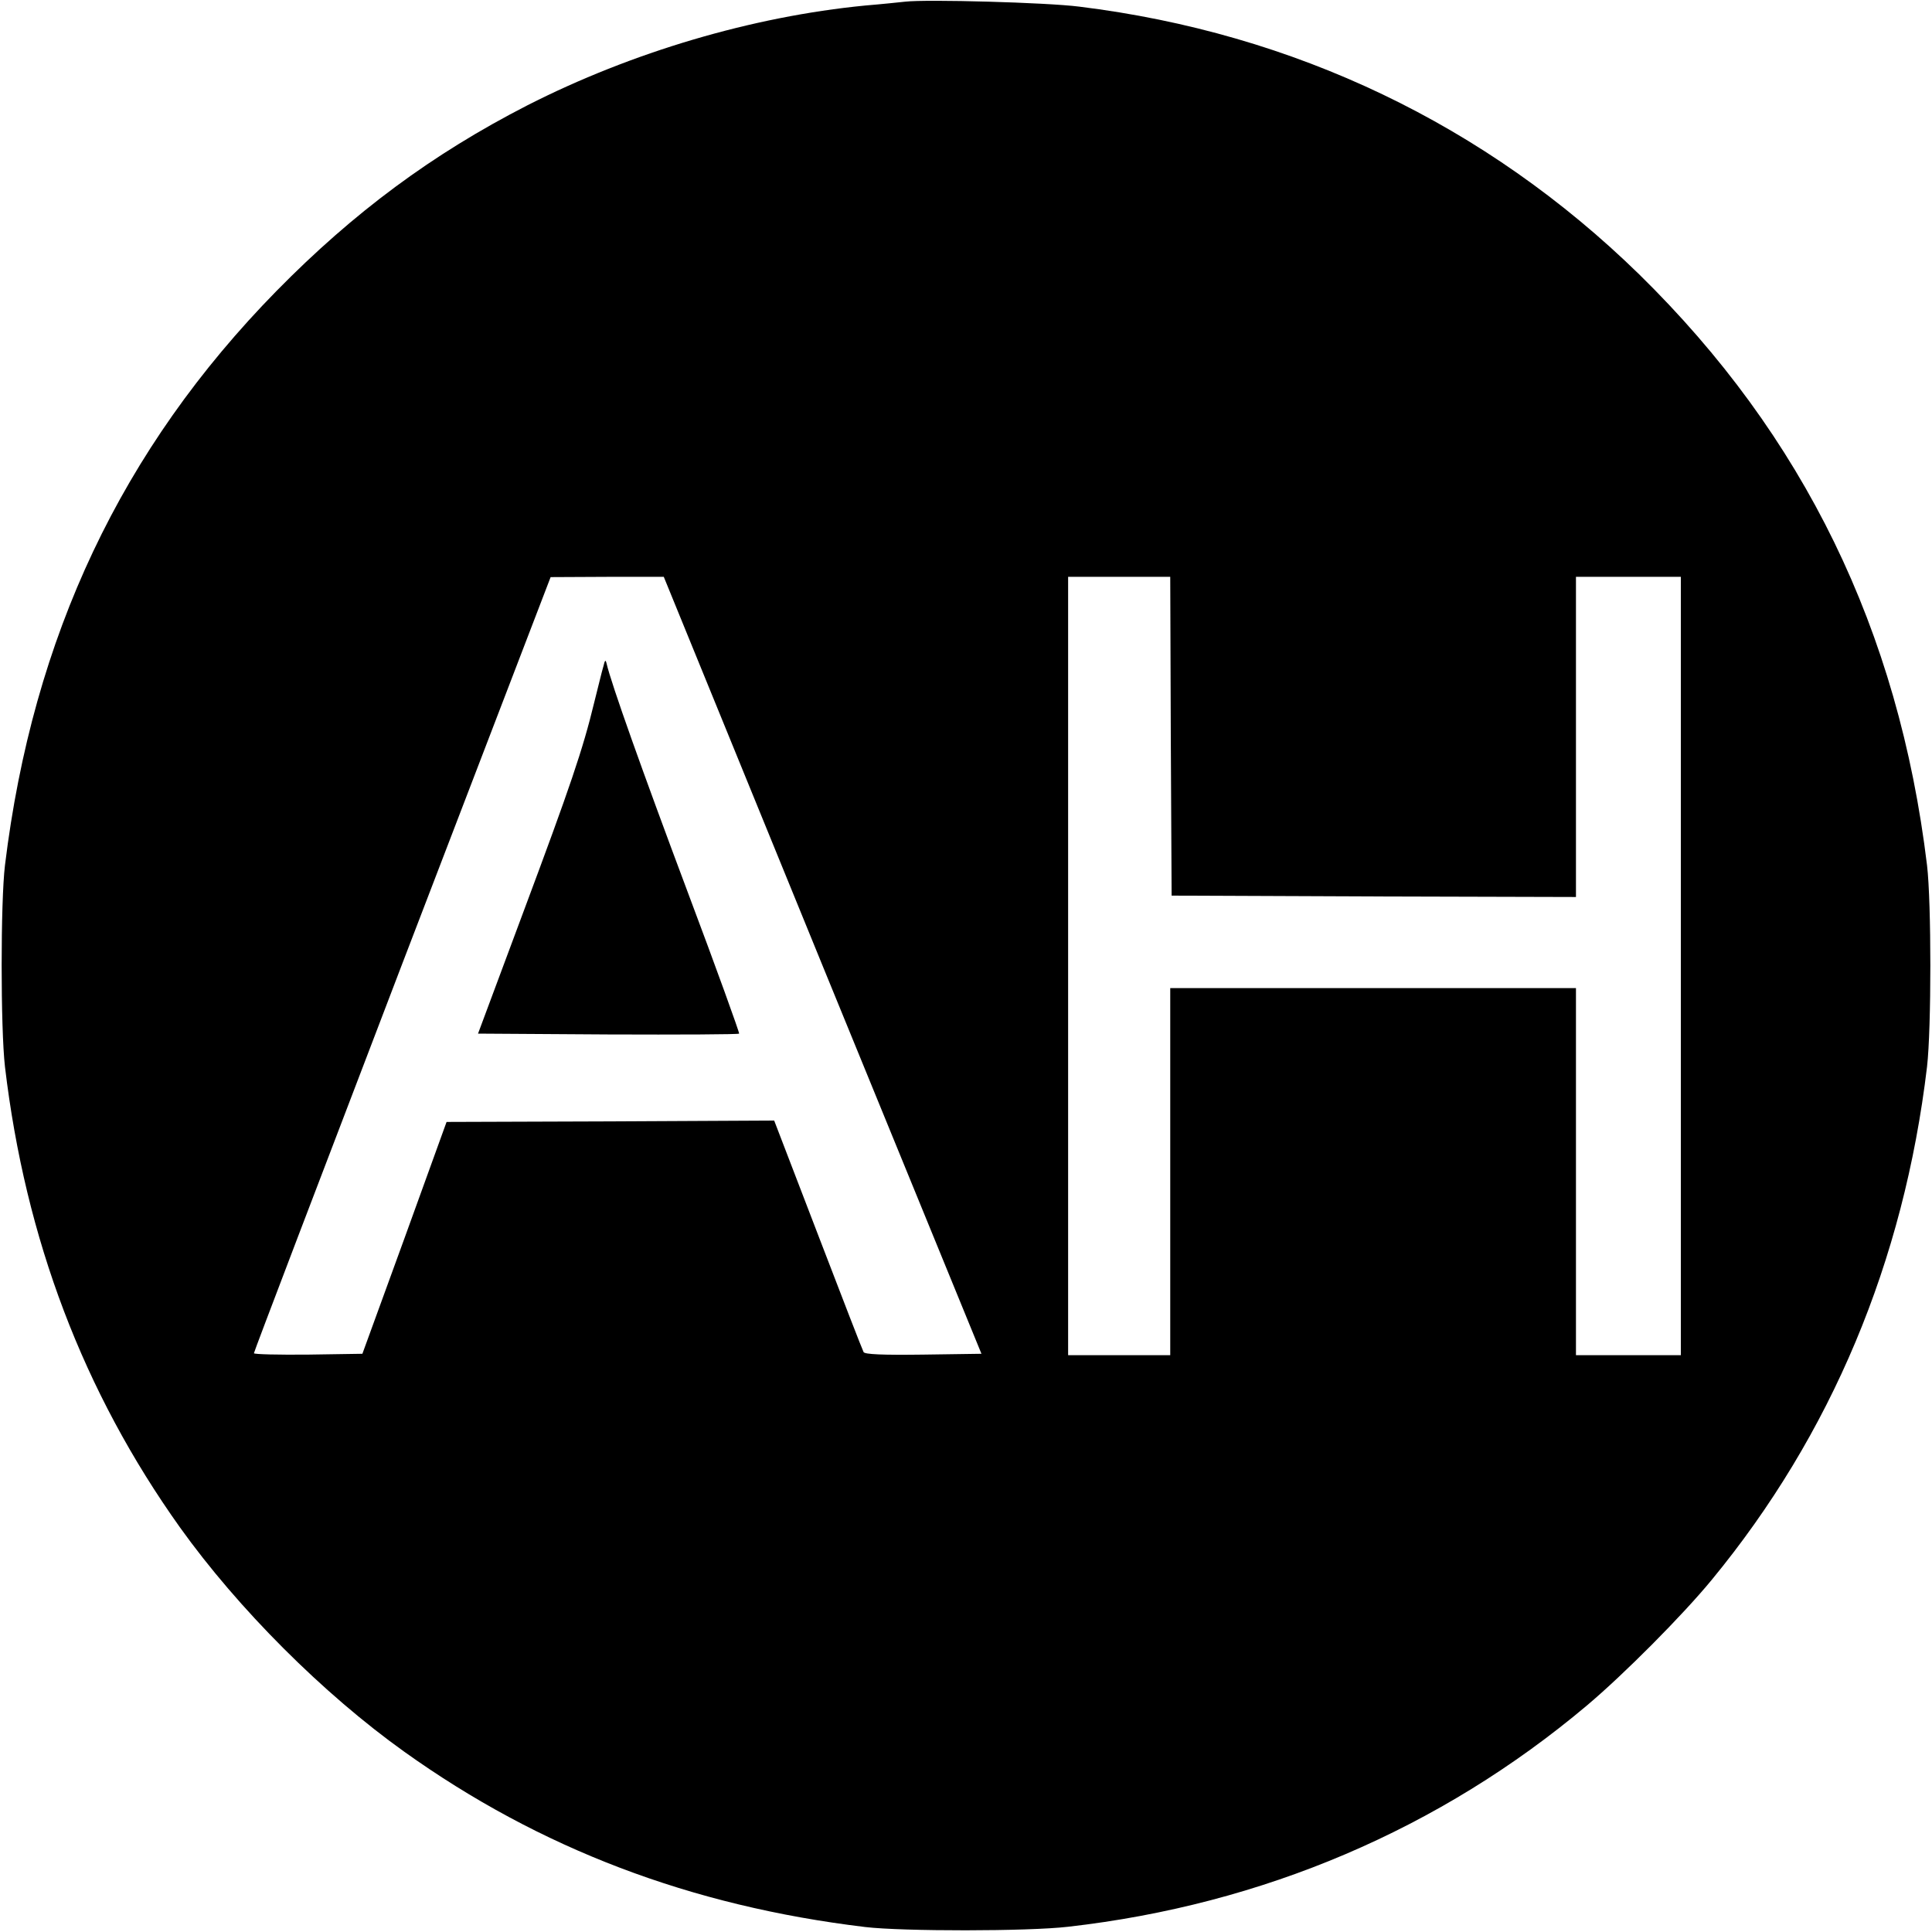
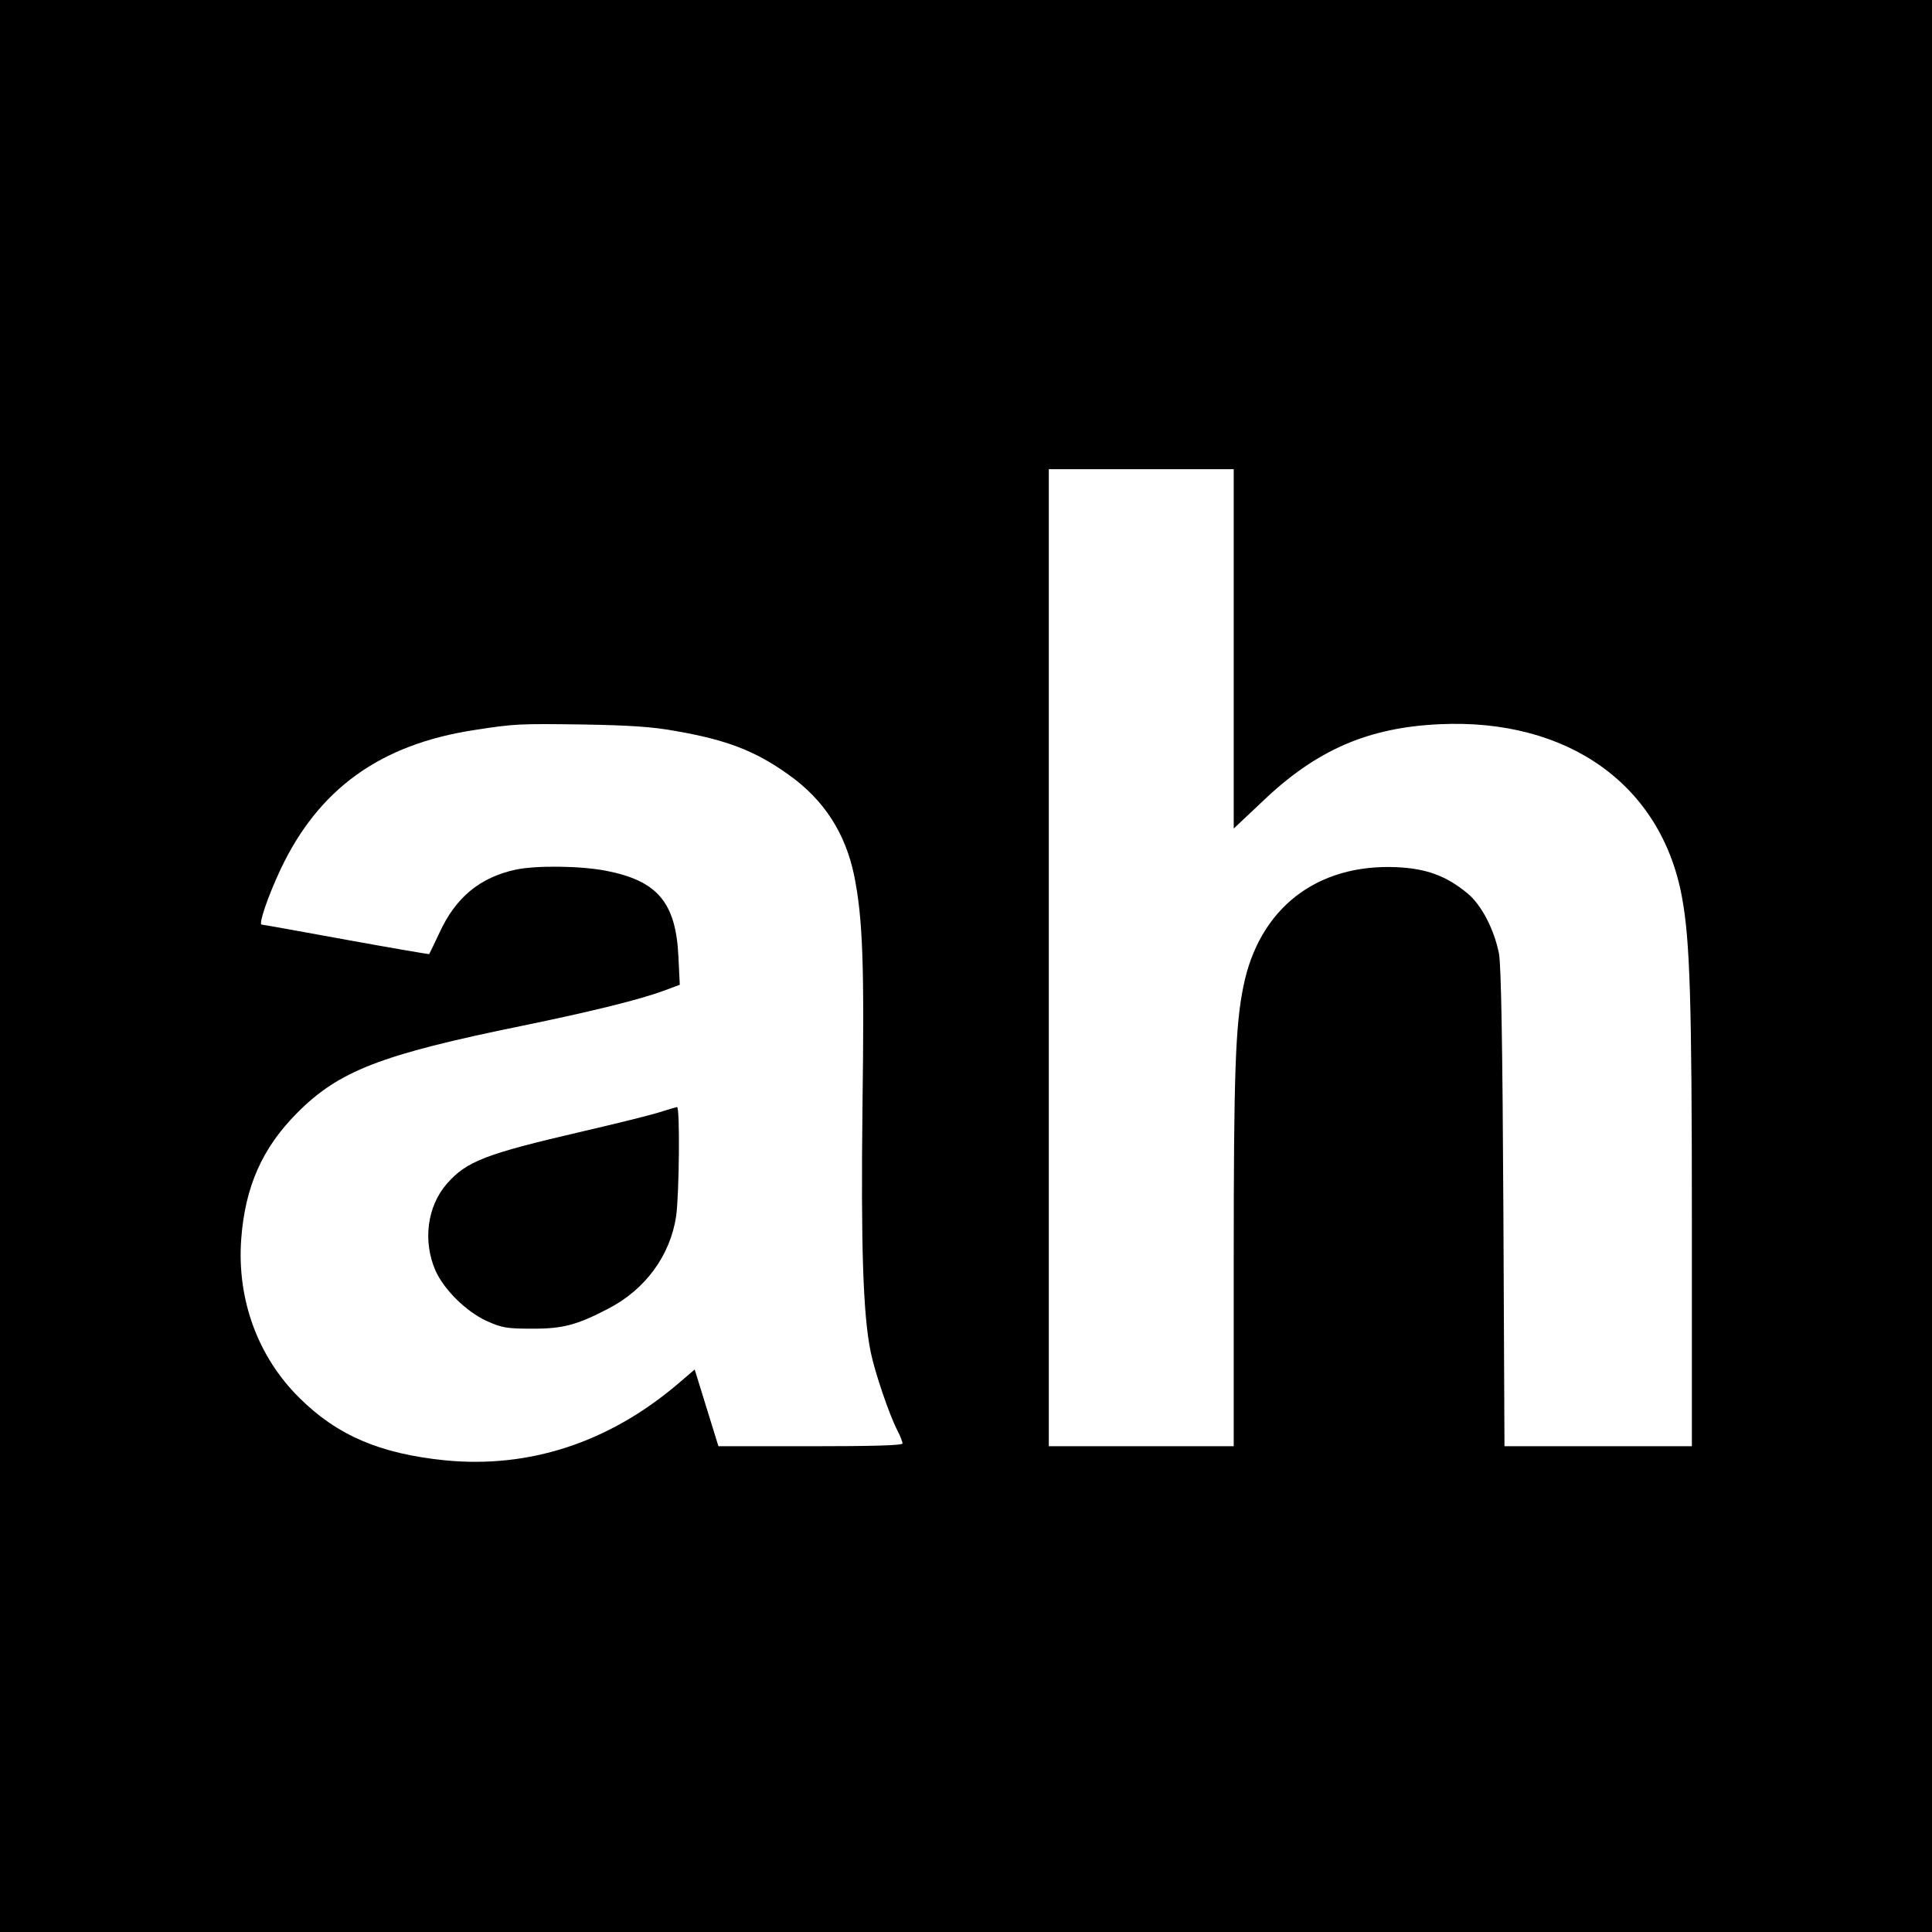
<svg xmlns="http://www.w3.org/2000/svg" version="1.0" width="700pt" height="700pt" viewBox="0 0 700 700" preserveAspectRatio="xMidYMid meet">
  <g transform="translate(0,700) scale(0.1,-0.1)" fill="#000000" stroke="none">
-     <path d="M3280 6994 c-19 -2 -84 -9 -145 -14 -410 -40 -846 -169 -1225 -362 -343 -176 -628 -387 -908 -672 -561 -572 -883 -1252 -984 -2081 -16 -133 -16 -590 0 -730 74 -625 284 -1178 634 -1669 211 -295 519 -603 813 -813 491 -351 1038 -559 1670 -635 135 -16 590 -16 735 1 705 80 1348 354 1880 802 134 113 345 325 452 455 433 526 696 1153 780 1859 16 139 16 595 0 730 -103 852 -447 1557 -1043 2141 -555 542 -1249 874 -2029 970 -117 15 -553 27 -630 18z m-300 -3492 l576 -1407 -210 -3 c-150 -2 -212 1 -217 9 -4 7 -78 198 -165 425 l-159 414 -594 -3 -593 -2 -152 -420 -153 -420 -196 -3 c-109 -1 -197 1 -197 5 0 5 242 639 537 1410 l538 1402 205 1 205 0 575 -1408z m1262 831 l3 -578 733 -3 732 -2 0 580 0 580 190 0 190 0 0 -1410 0 -1410 -190 0 -190 0 0 665 0 665 -735 0 -735 0 0 -665 0 -665 -185 0 -185 0 0 1410 0 1410 185 0 185 0 2 -577z" />
-     <path d="M2186 4585 c-5 -16 -19 -75 -33 -130 -41 -170 -87 -305 -257 -760 l-164 -440 471 -3 c258 -1 472 0 475 3 2 2 -81 233 -186 512 -165 440 -278 758 -294 828 -4 16 -6 15 -12 -10z" />
+     <path d="M0 3500 l0 -3500 3500 0 3500 0 0 3500 0 3500 -3500 0 -3500 0 0 -3500z m4470 1149 l0 -651 104 98 c195 187 383 268 641 280 465 22 804 -219 879 -626 29 -156 36 -369 36 -1182 l0 -808 -339 0 -340 0 -4 863 c-3 585 -8 881 -16 922 -17 87 -64 178 -115 219 -75 62 -147 89 -255 94 -290 13 -499 -149 -556 -432 -29 -142 -35 -313 -35 -993 l0 -673 -335 0 -335 0 0 1770 0 1770 335 0 335 0 0 -651z m-2020 -298 c184 -32 287 -72 406 -157 129 -91 207 -212 239 -367 31 -156 37 -318 30 -832 -6 -513 2 -761 30 -895 15 -73 67 -226 96 -282 11 -21 19 -42 19 -48 0 -7 -109 -10 -333 -10 l-334 0 -43 139 -43 139 -62 -53 c-250 -212 -538 -306 -843 -276 -235 24 -390 90 -527 226 -151 149 -227 357 -211 576 14 189 76 329 201 455 152 154 305 213 820 318 248 51 422 94 509 126 l59 22 -5 102 c-9 196 -76 275 -262 311 -92 18 -254 20 -328 4 -128 -28 -216 -99 -275 -227 -20 -42 -37 -78 -38 -79 0 -1 -135 22 -300 52 -165 30 -302 55 -307 55 -12 0 22 101 68 199 138 293 362 454 703 506 148 23 161 23 396 20 165 -3 249 -8 335 -24z" />
+     <path d="M2389 2970 c-31 -10 -156 -41 -277 -69 -353 -82 -421 -108 -493 -190 -71 -81 -88 -208 -41 -315 31 -69 111 -148 185 -182 55 -25 74 -28 162 -28 112 -1 165 13 278 72 136 70 226 194 247 337 11 82 14 395 3 394 -5 -1 -33 -9 -64 -19z" />
  </g>
</svg>
